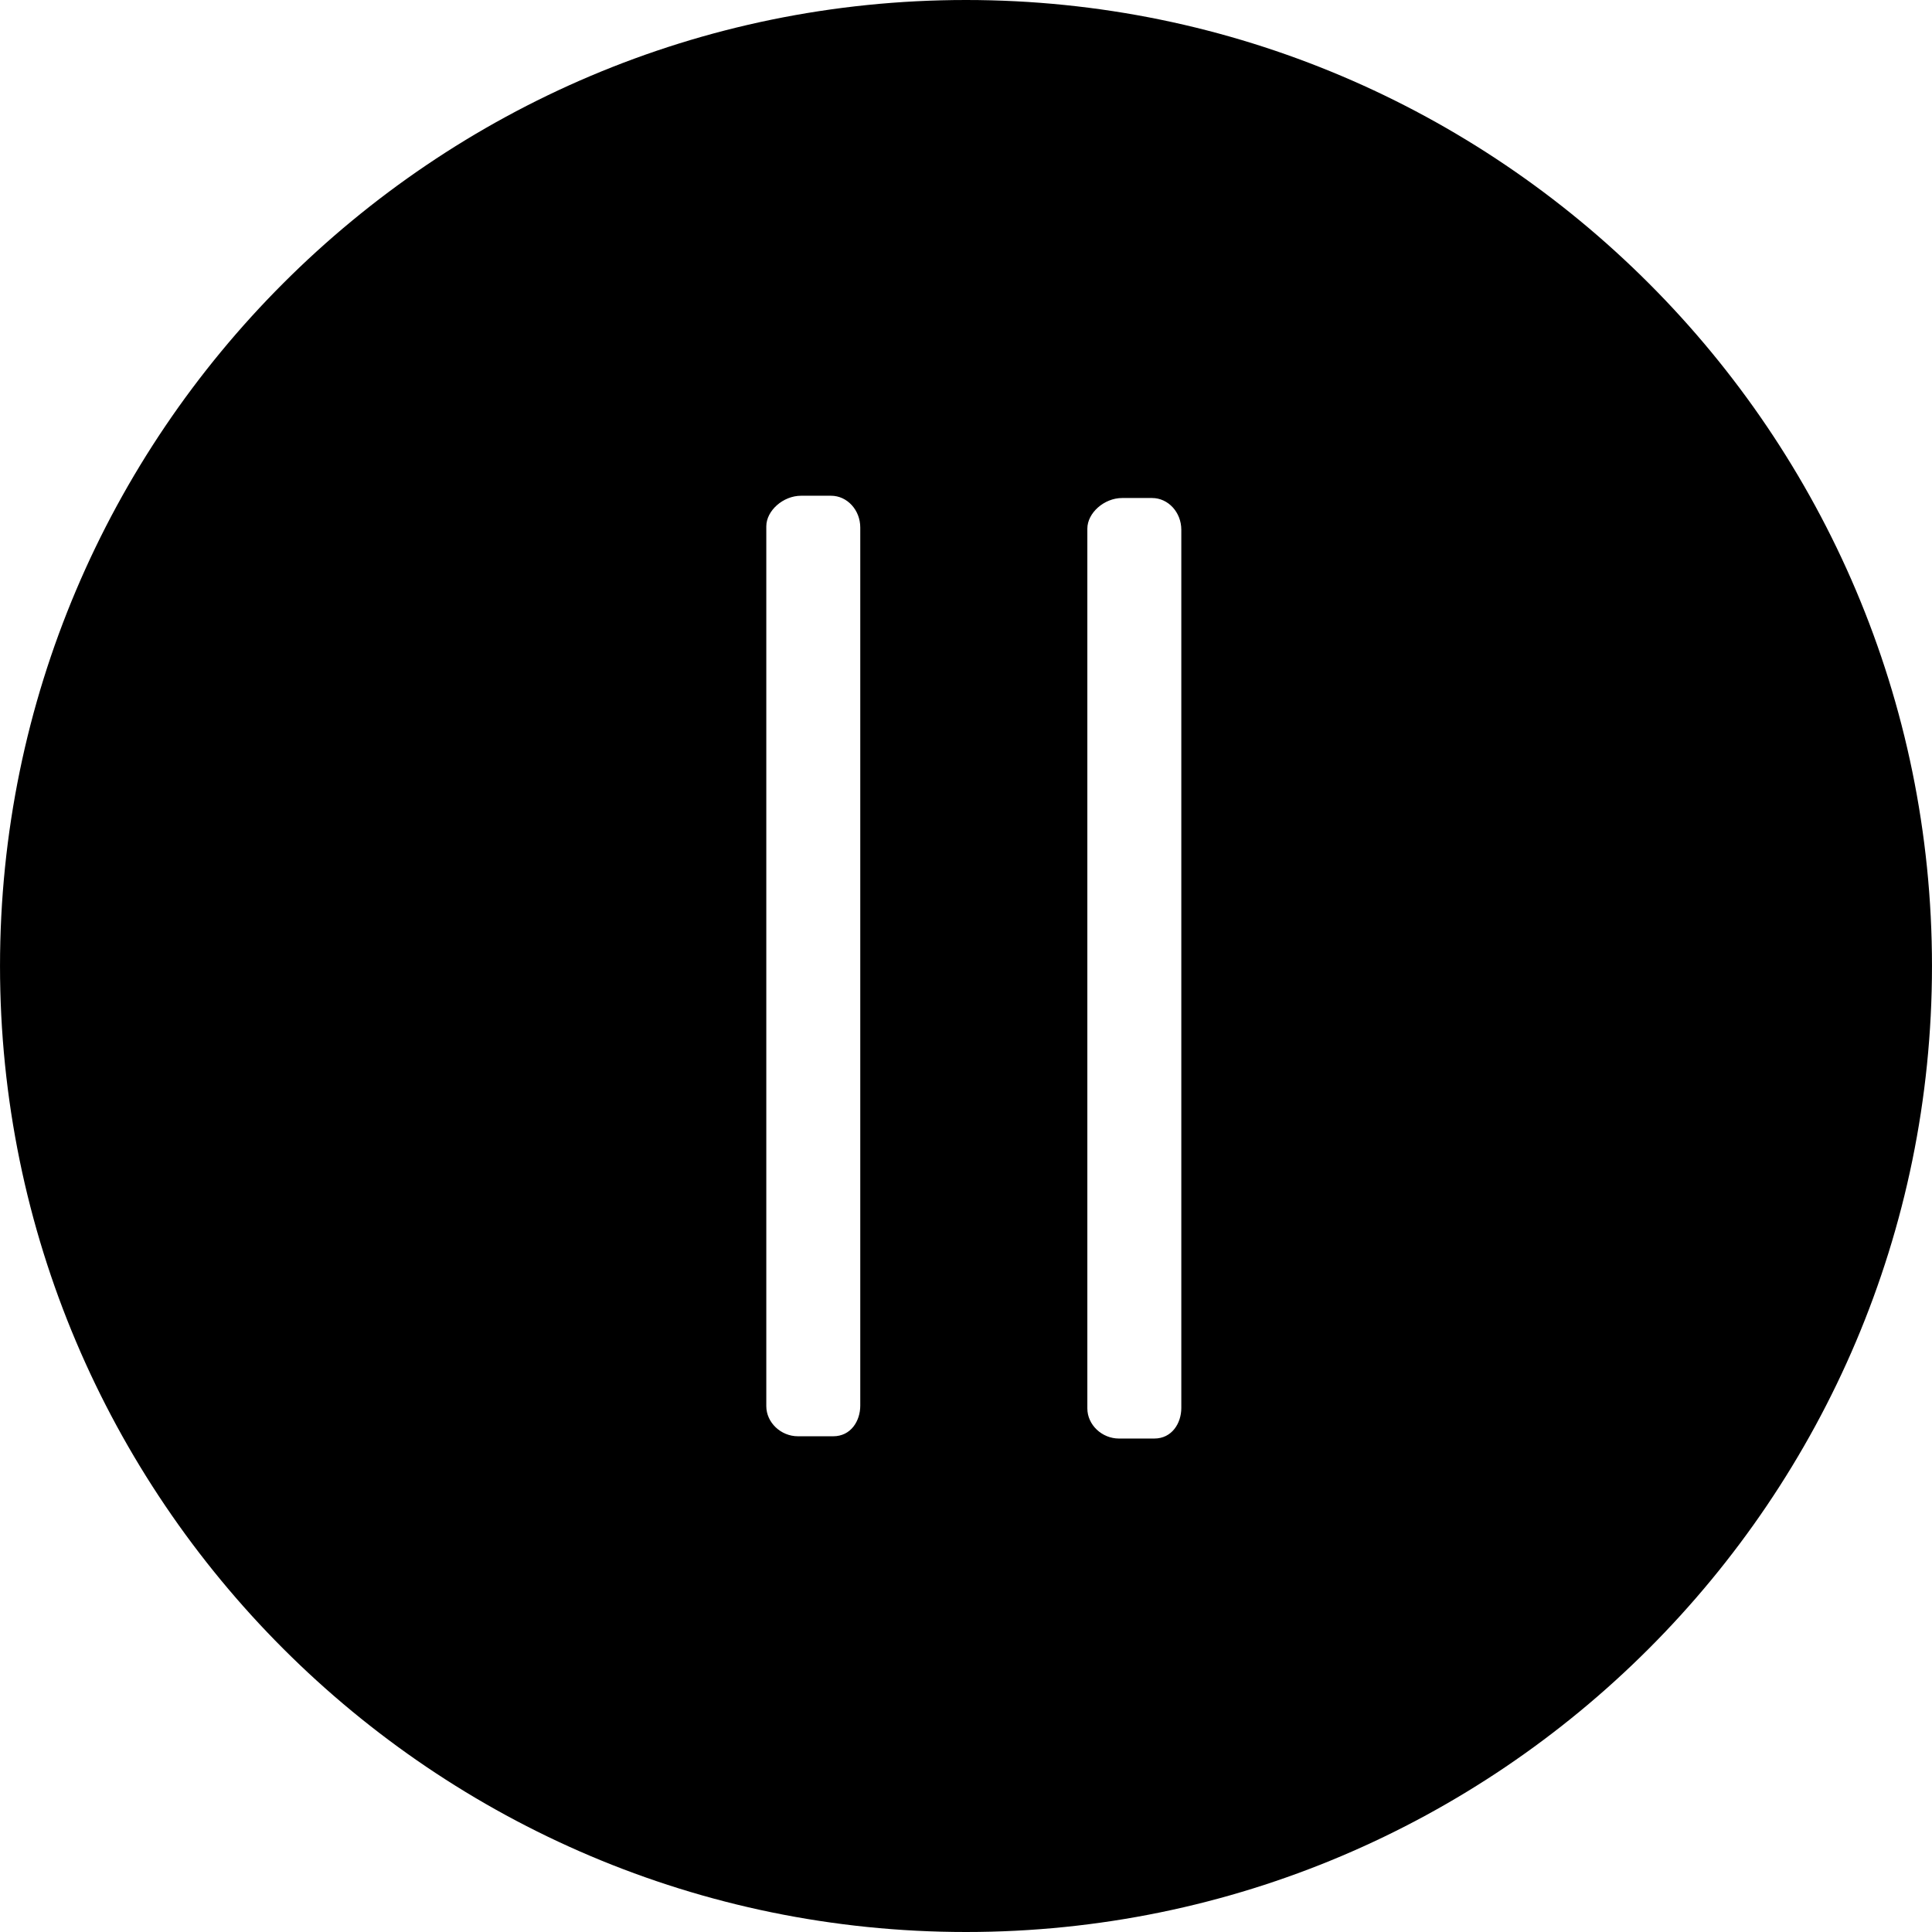
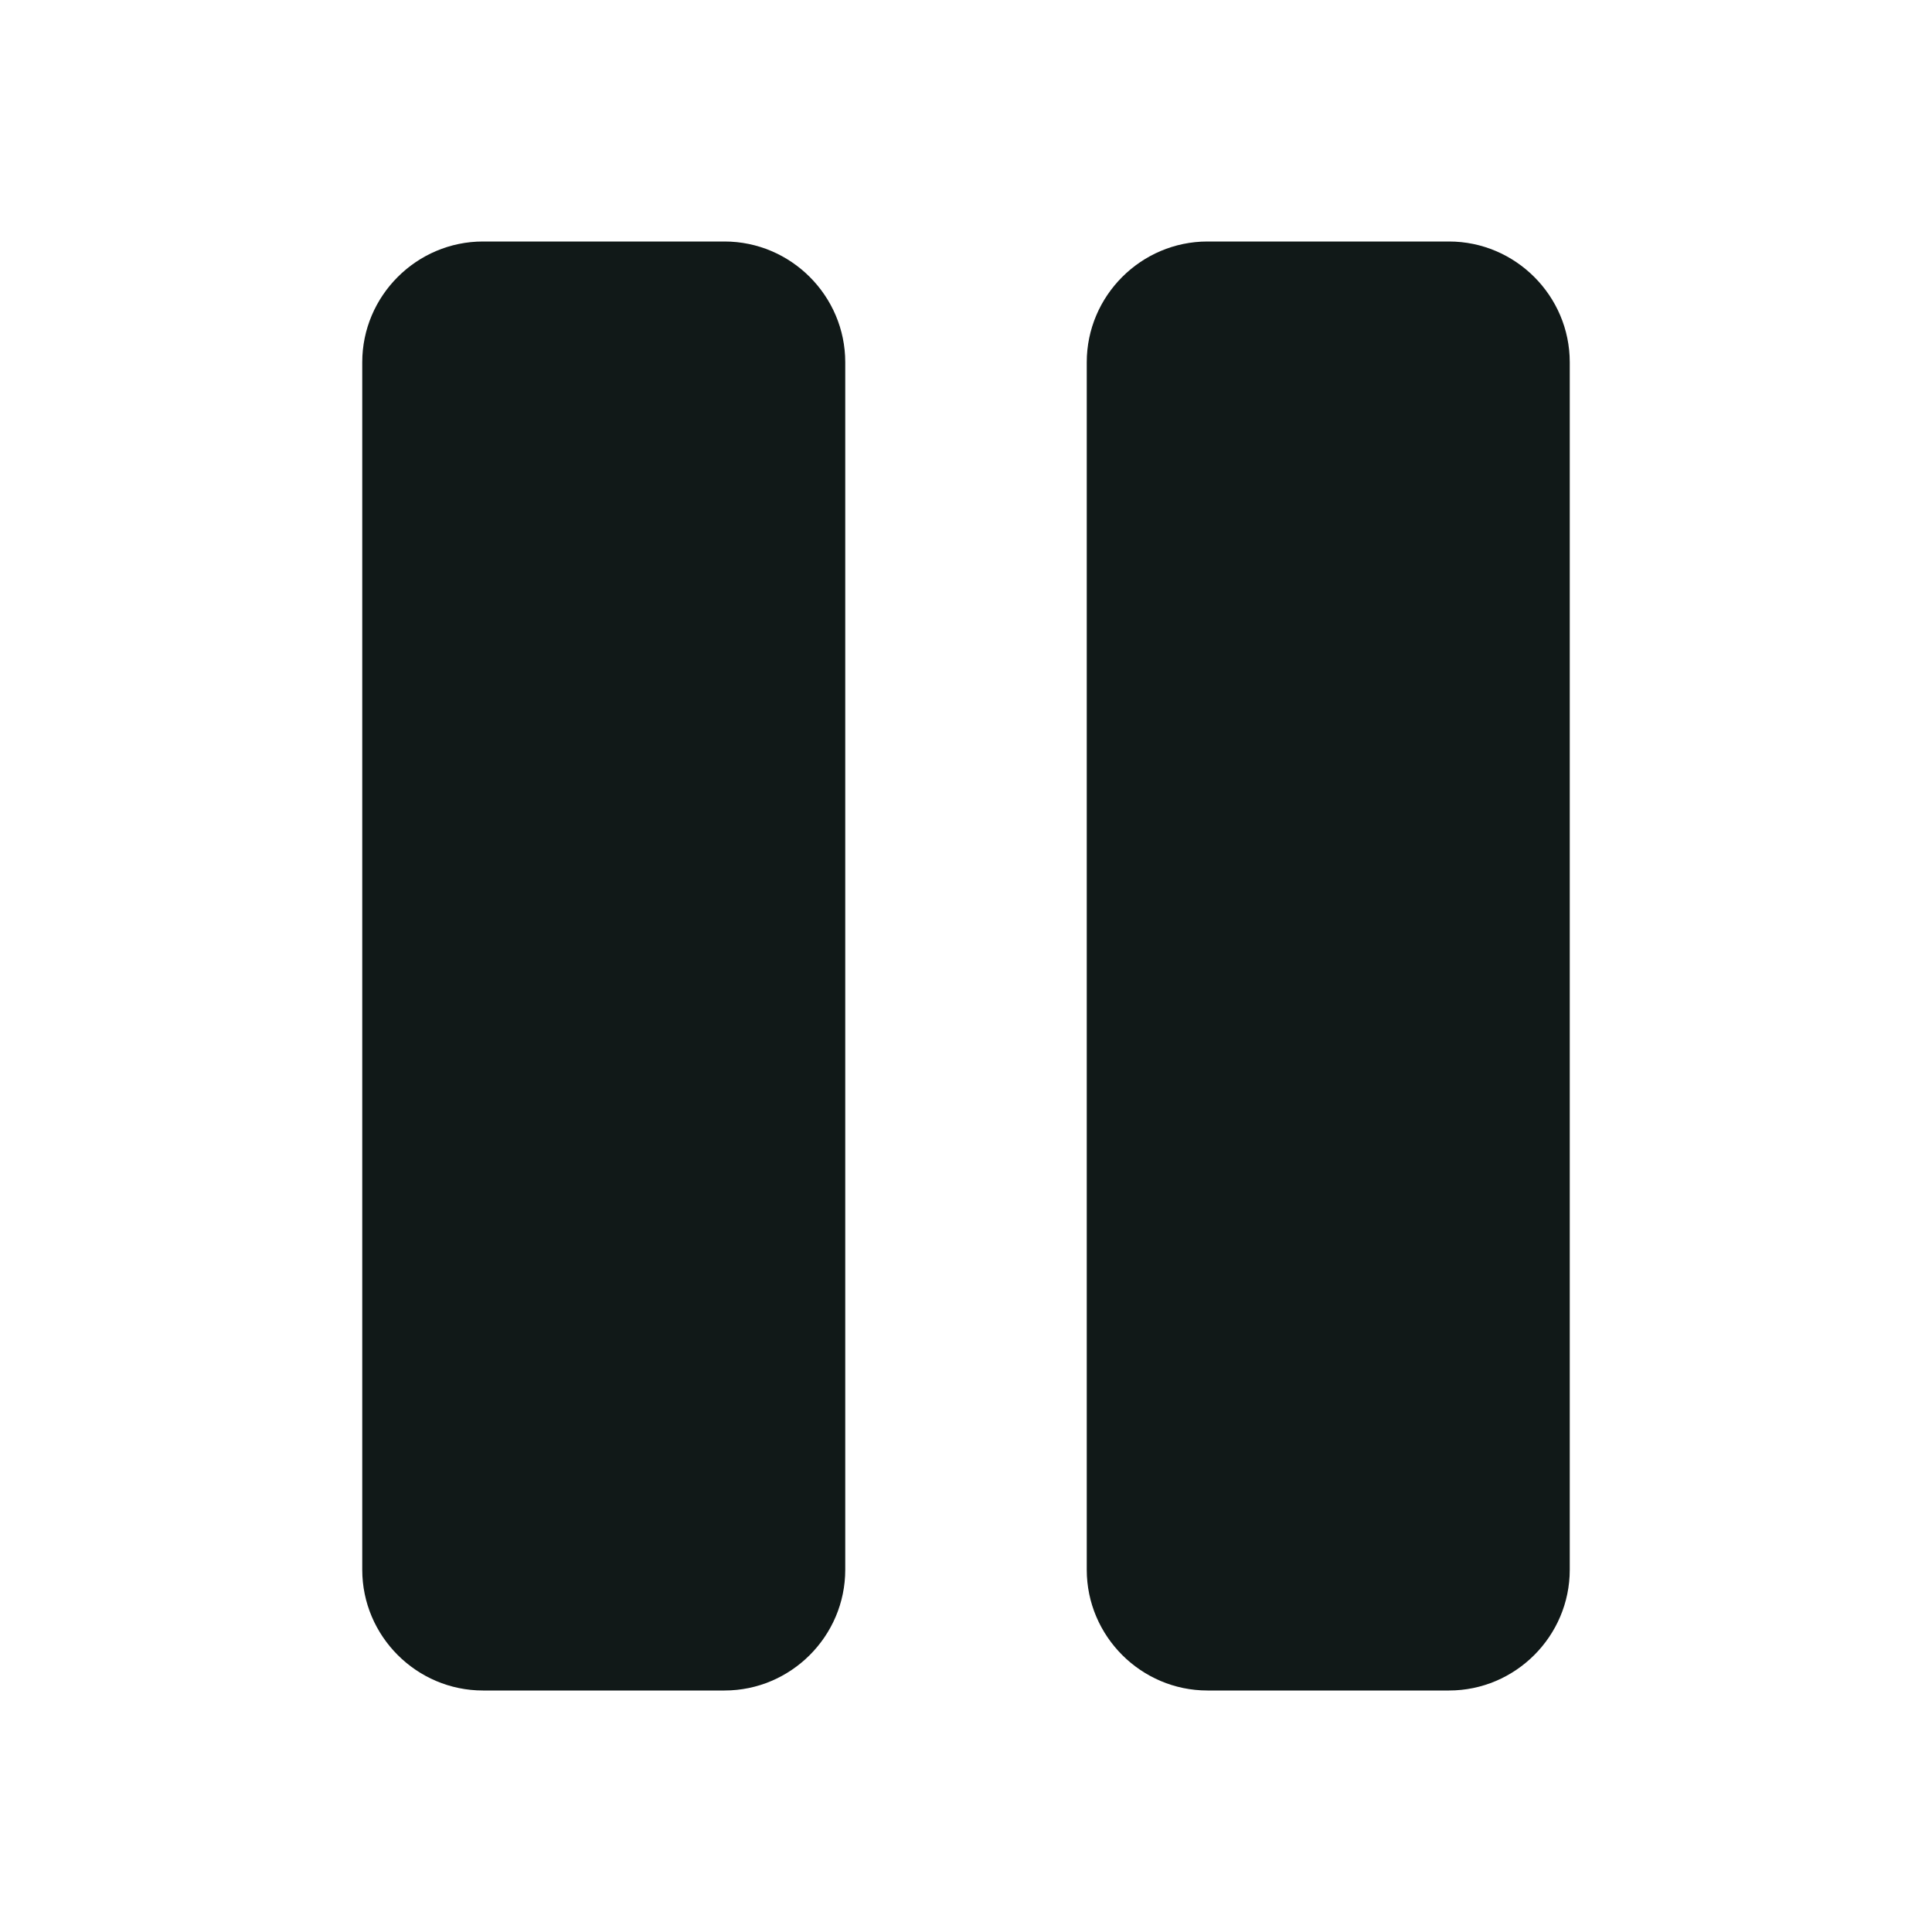
- <svg xmlns="http://www.w3.org/2000/svg" version="1.1" id="Layer_1" x="0px" y="0px" viewBox="0 0 493.46 493.46" style="enable-background:new 0 0 493.46 493.46;" xml:space="preserve">
-   <g>
-     <g>
-       <path d="M246.732,0C110.684,0,0.004,110.68,0.004,246.728c0,136.044,110.68,246.732,246.728,246.732    s246.724-110.688,246.724-246.732C493.456,110.68,382.78,0,246.732,0z M219.724,359.024c0,3.888-2.376,7.82-6.916,7.82h-9    c-4.38,0-8.084-3.524-8.084-7.696V134.44c0-4.02,4.312-7.82,8.876-7.82h7.656c4.12,0,7.468,3.64,7.468,8.116V359.024z     M301.724,359.604c0,3.888-2.376,7.82-6.916,7.82h-9c-4.384,0-8.084-3.524-8.084-7.696V135.02c0-4.02,4.312-7.82,8.876-7.82h7.656    c4.116,0,7.468,3.64,7.468,8.116V359.604z" />
-     </g>
-   </g>
-   <g>
- </g>
-   <g>
- </g>
-   <g>
- </g>
-   <g>
- </g>
-   <g>
- </g>
-   <g>
- </g>
-   <g>
- </g>
-   <g>
- </g>
-   <g>
- </g>
-   <g>
- </g>
-   <g>
- </g>
-   <g>
- </g>
-   <g>
- </g>
-   <g>
- </g>
-   <g>
- </g>
+ <svg xmlns="http://www.w3.org/2000/svg" version="1.1" id="Uploaded to svgrepo.com" x="0px" y="0px" width="32px" height="32px" viewBox="0 0 32 32" style="enable-background:new 0 0 32 32;" xml:space="preserve">
+   <style type="text/css">
+ 	.puchipuchi_een{fill:#111918;}
+ </style>
+   <path class="puchipuchi_een" d="M14,6v20c0,1.1-0.9,2-2,2H8c-1.1,0-2-0.9-2-2V6c0-1.1,0.9-2,2-2h4C13.1,4,14,4.9,14,6z M24,4h-4  c-1.1,0-2,0.9-2,2v20c0,1.1,0.9,2,2,2h4c1.1,0,2-0.9,2-2V6C26,4.9,25.1,4,24,4z" />
</svg>
